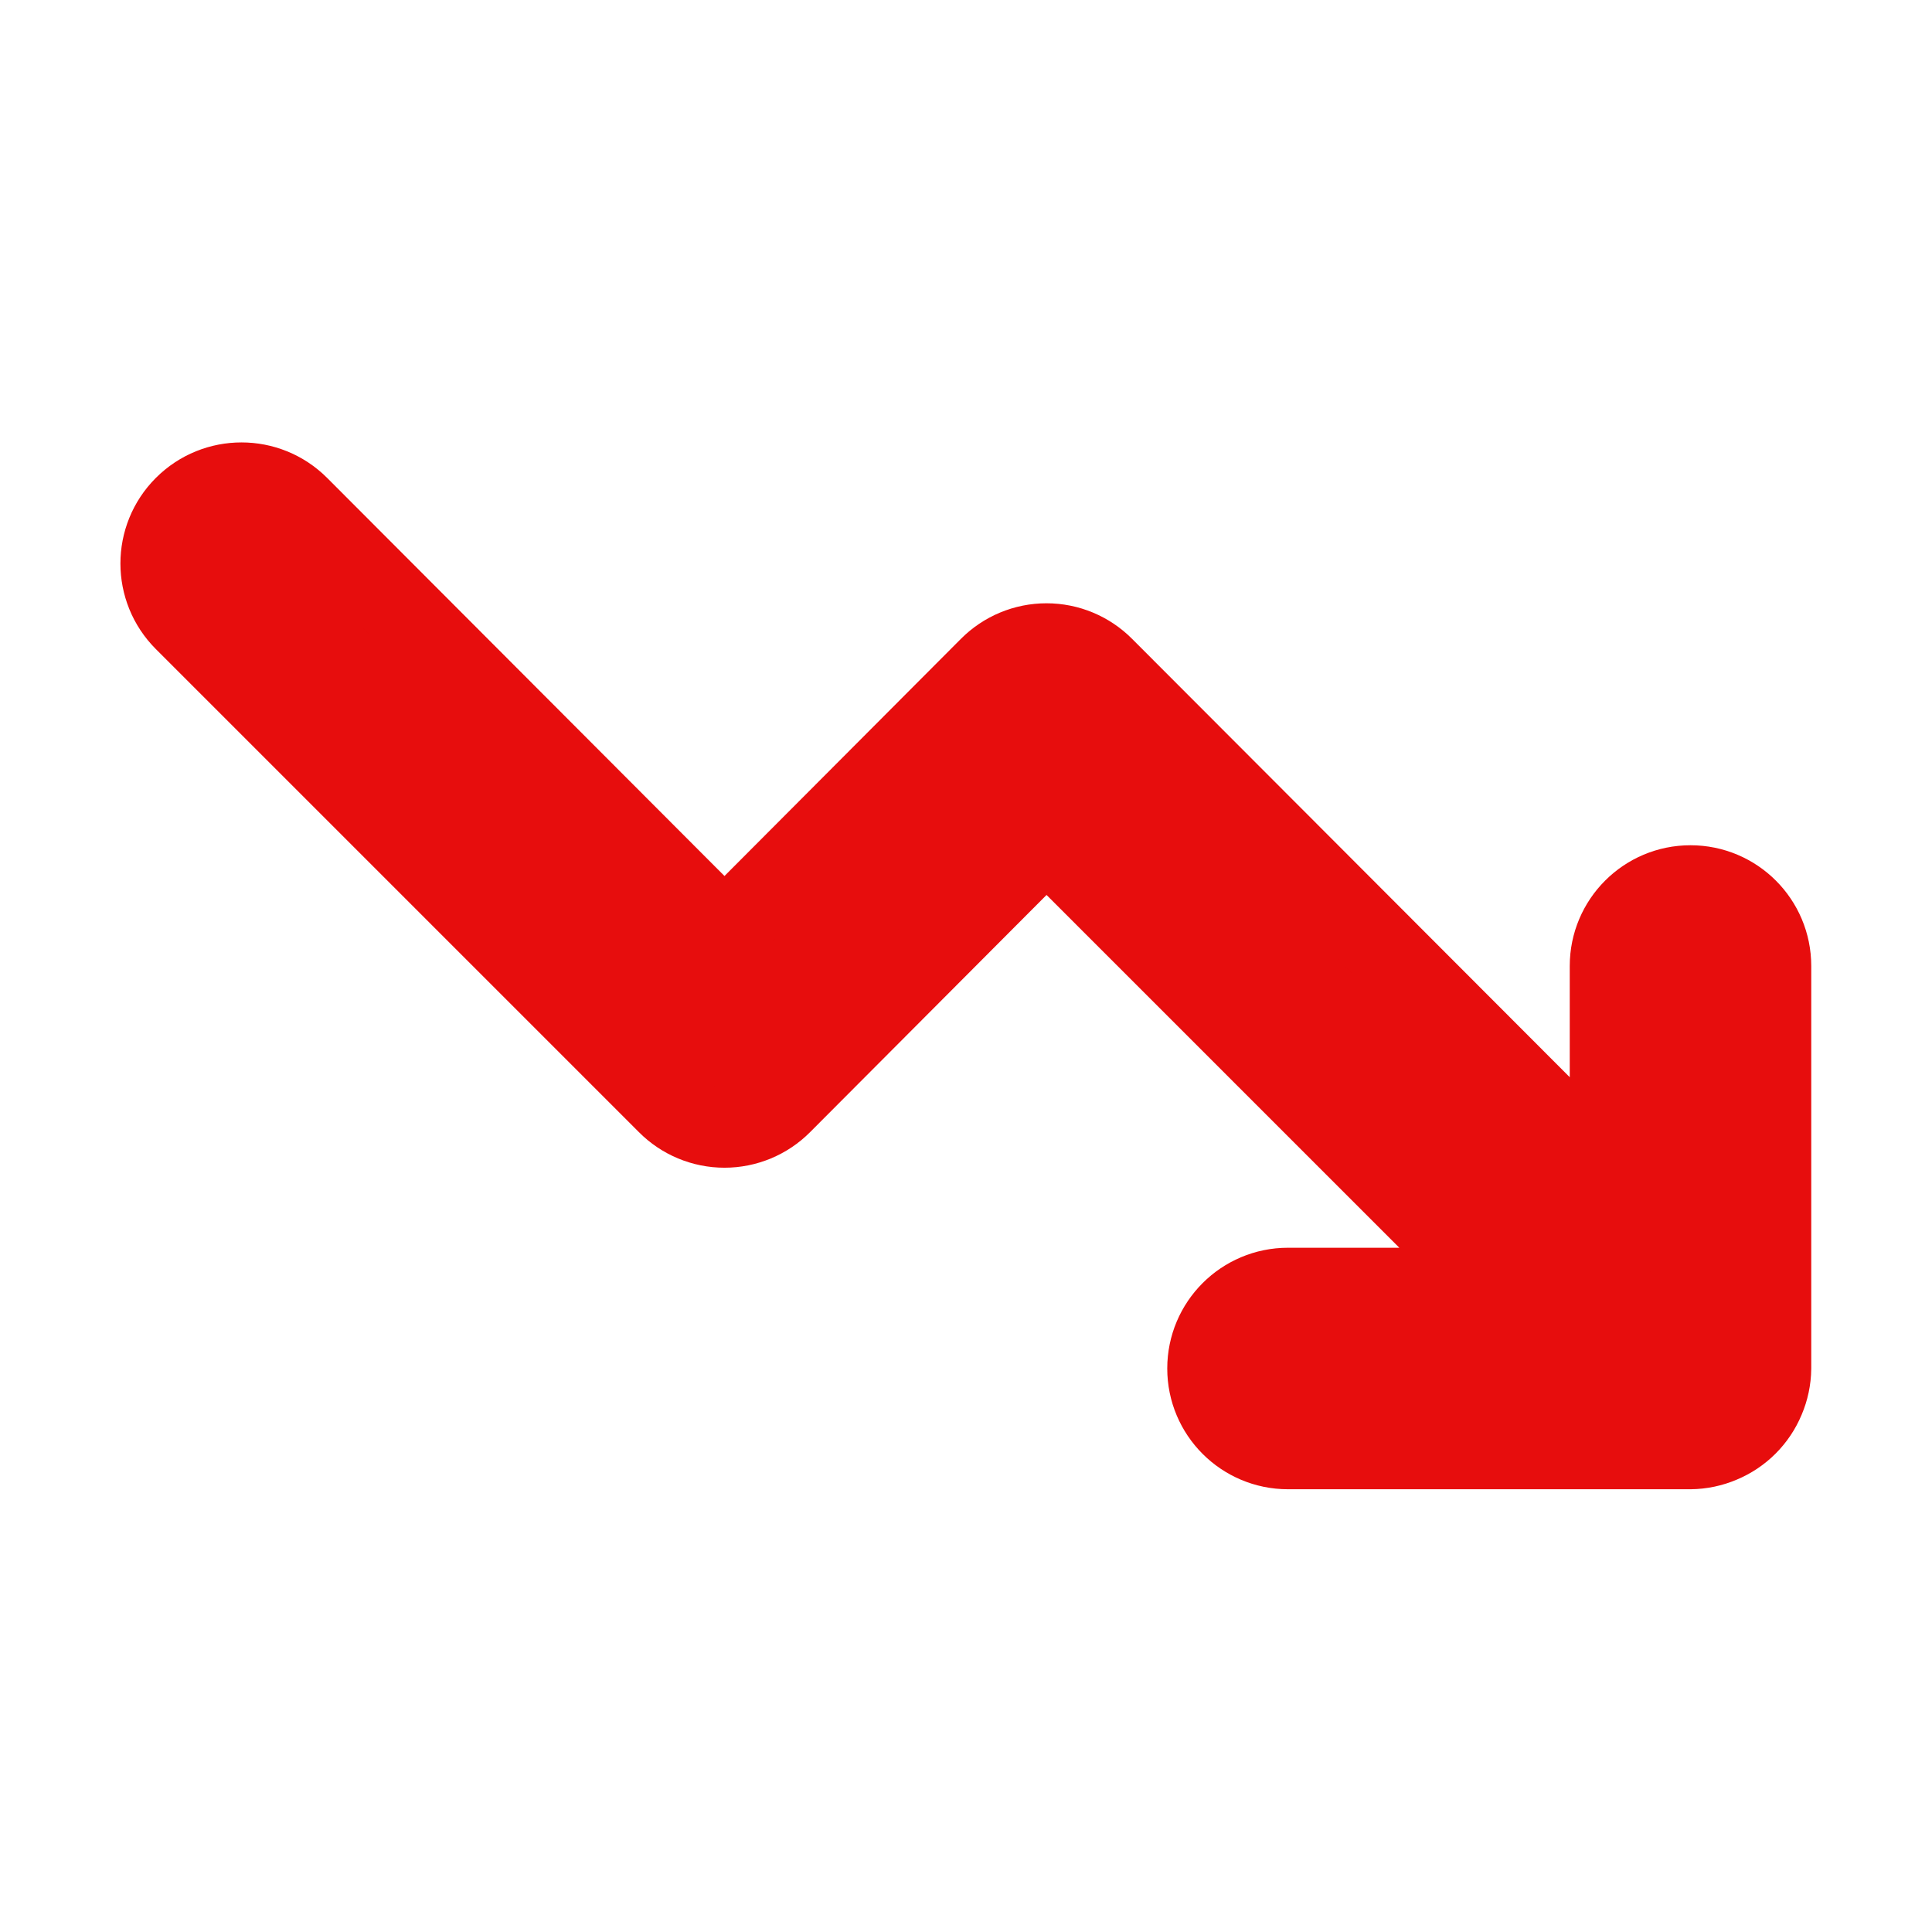
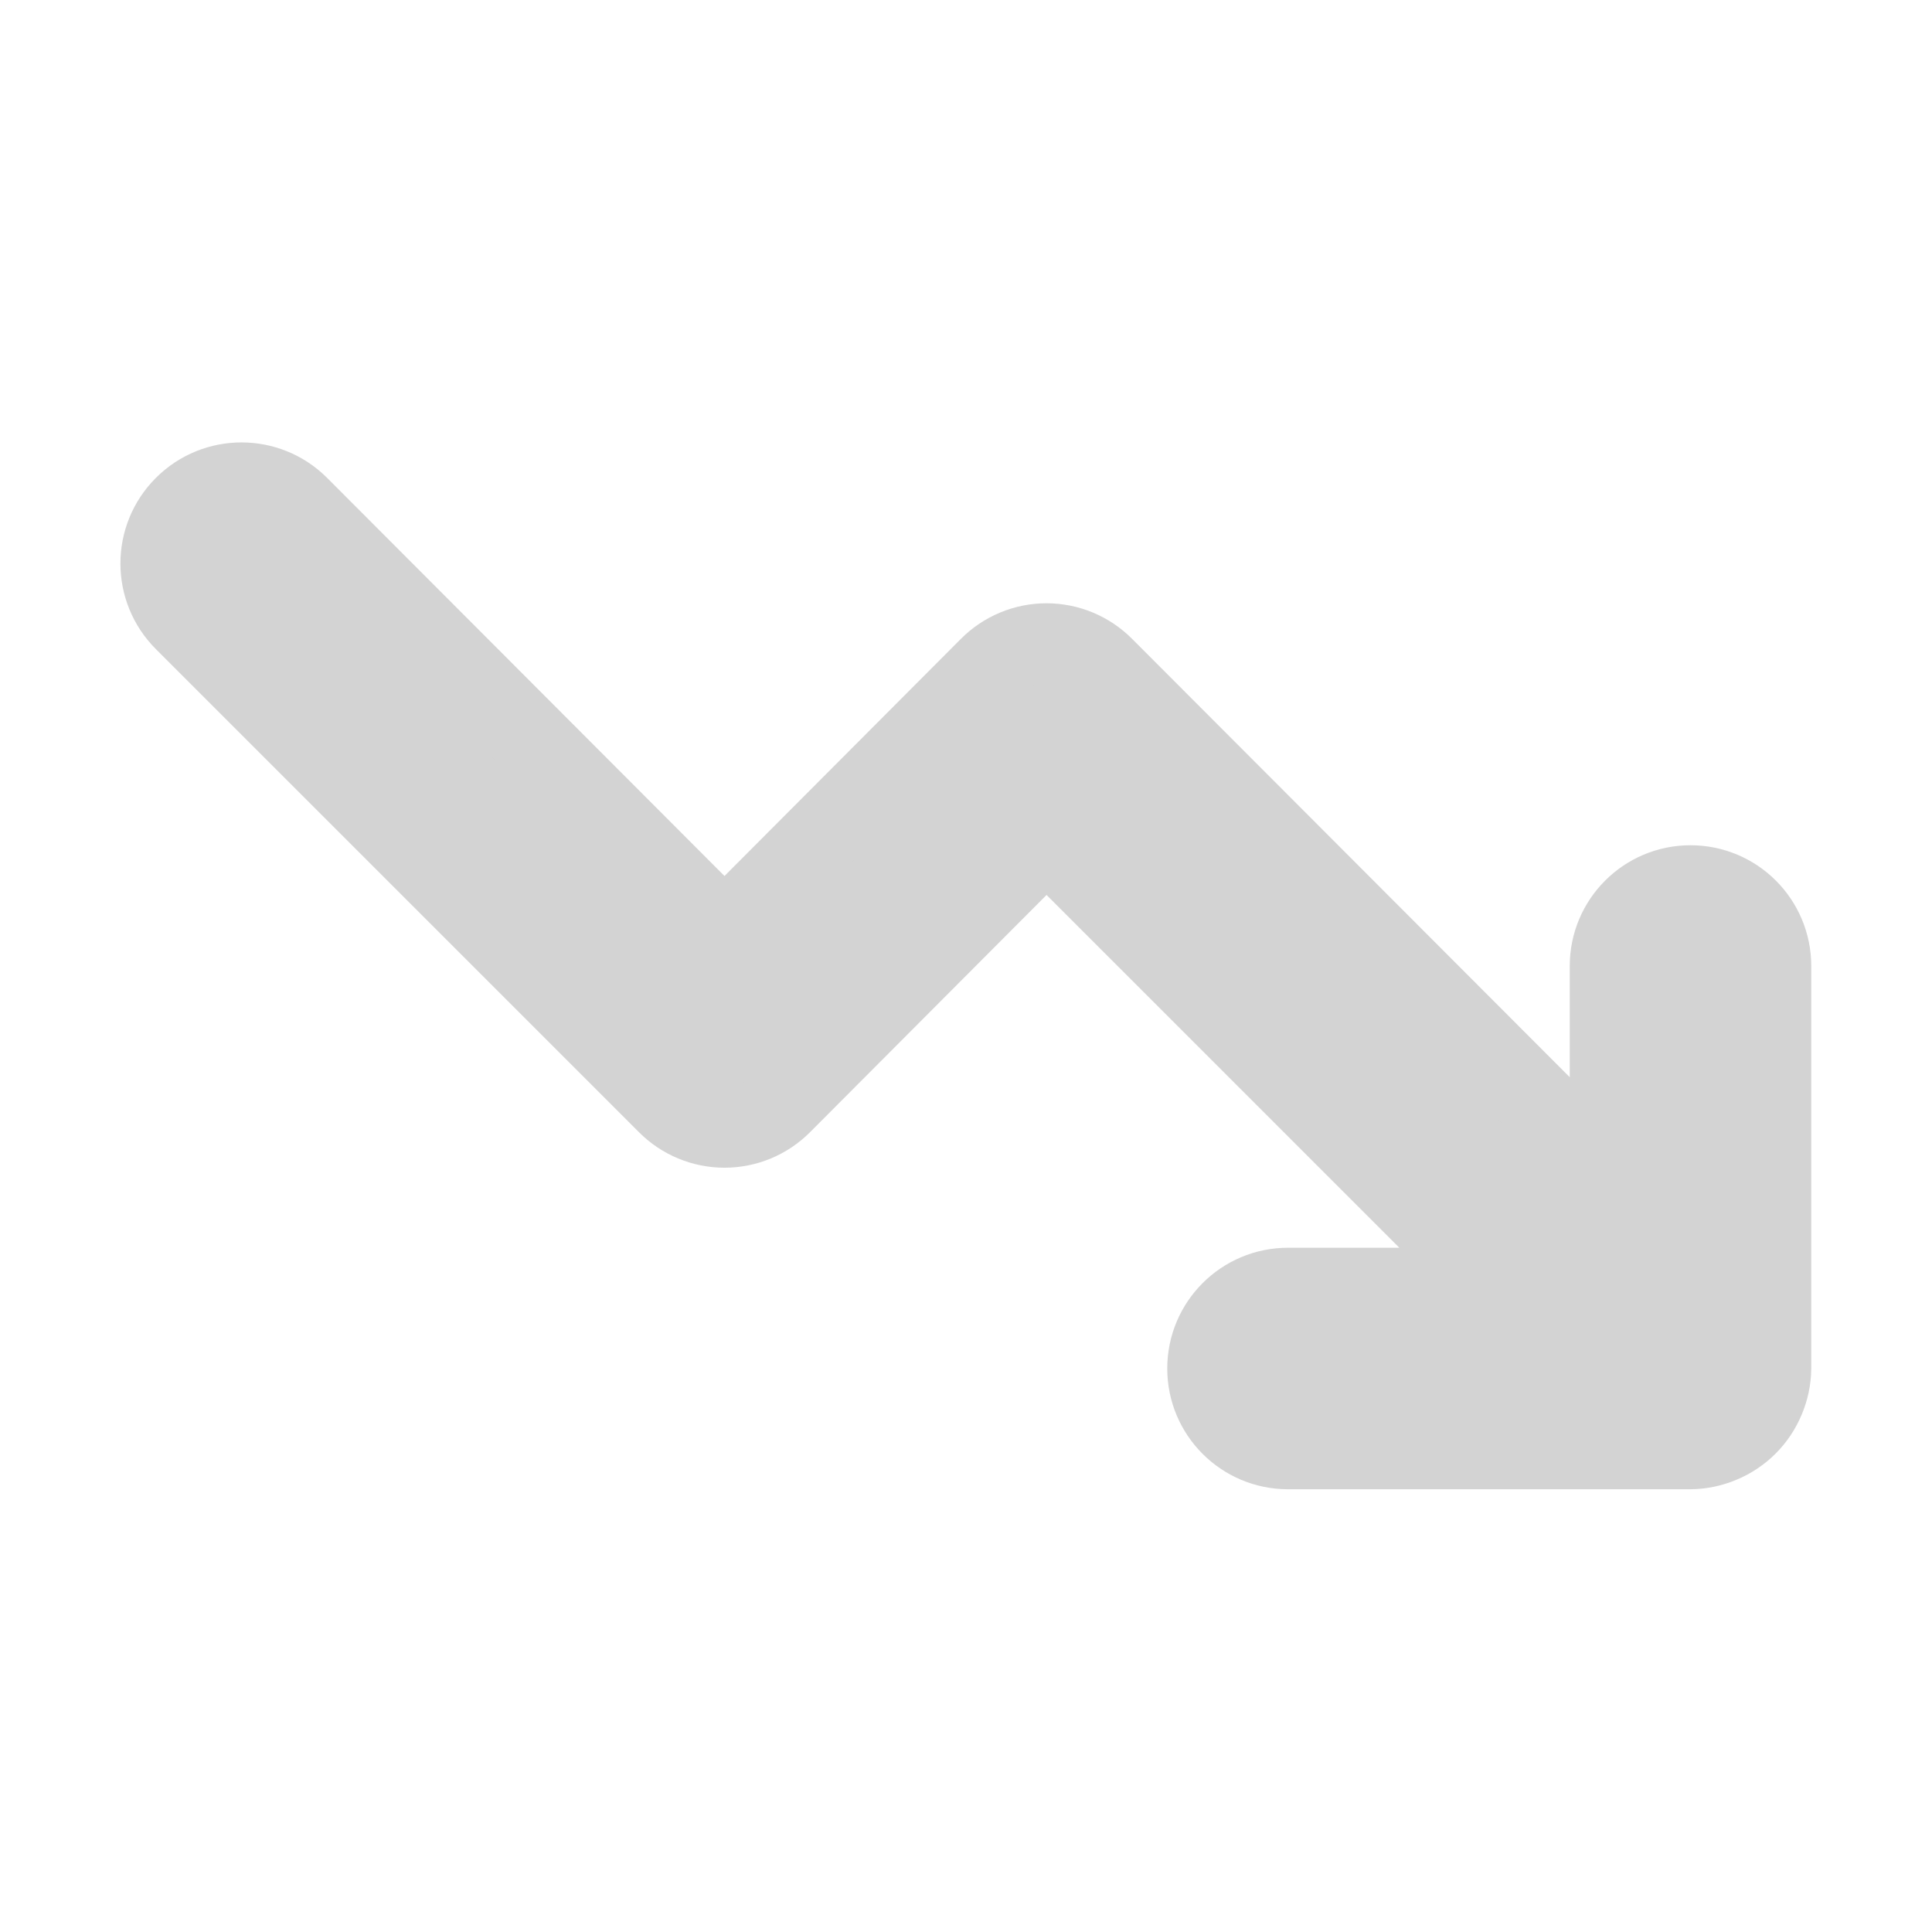
- <svg xmlns="http://www.w3.org/2000/svg" fill="#e70d0d" width="800px" height="800px" viewBox="0 0 24 24" stroke="#e70d0d">
+ <svg xmlns="http://www.w3.org/2000/svg" fill="lightgrey" width="800px" height="800px" viewBox="0 0 24 24" stroke="lightgrey">
  <g id="SVGRepo_bgCarrier" stroke-width="0" />
  <g id="SVGRepo_tracerCarrier" stroke-linecap="round" stroke-linejoin="round" />
  <g id="SVGRepo_iconCarrier">
    <path d="M21,11a1,1,0,0,0-1,1v2.59l-6.29-6.3a1,1,0,0,0-1.42,0L9,11.59,3.71,6.29A1,1,0,0,0,2.29,7.71l6,6a1,1,0,0,0,1.42,0L13,10.41,18.59,16H16a1,1,0,0,0,0,2h5a1,1,0,0,0,.38-.08,1,1,0,0,0,.54-.54A1,1,0,0,0,22,17V12A1,1,0,0,0,21,11Z" />
  </g>
</svg>
